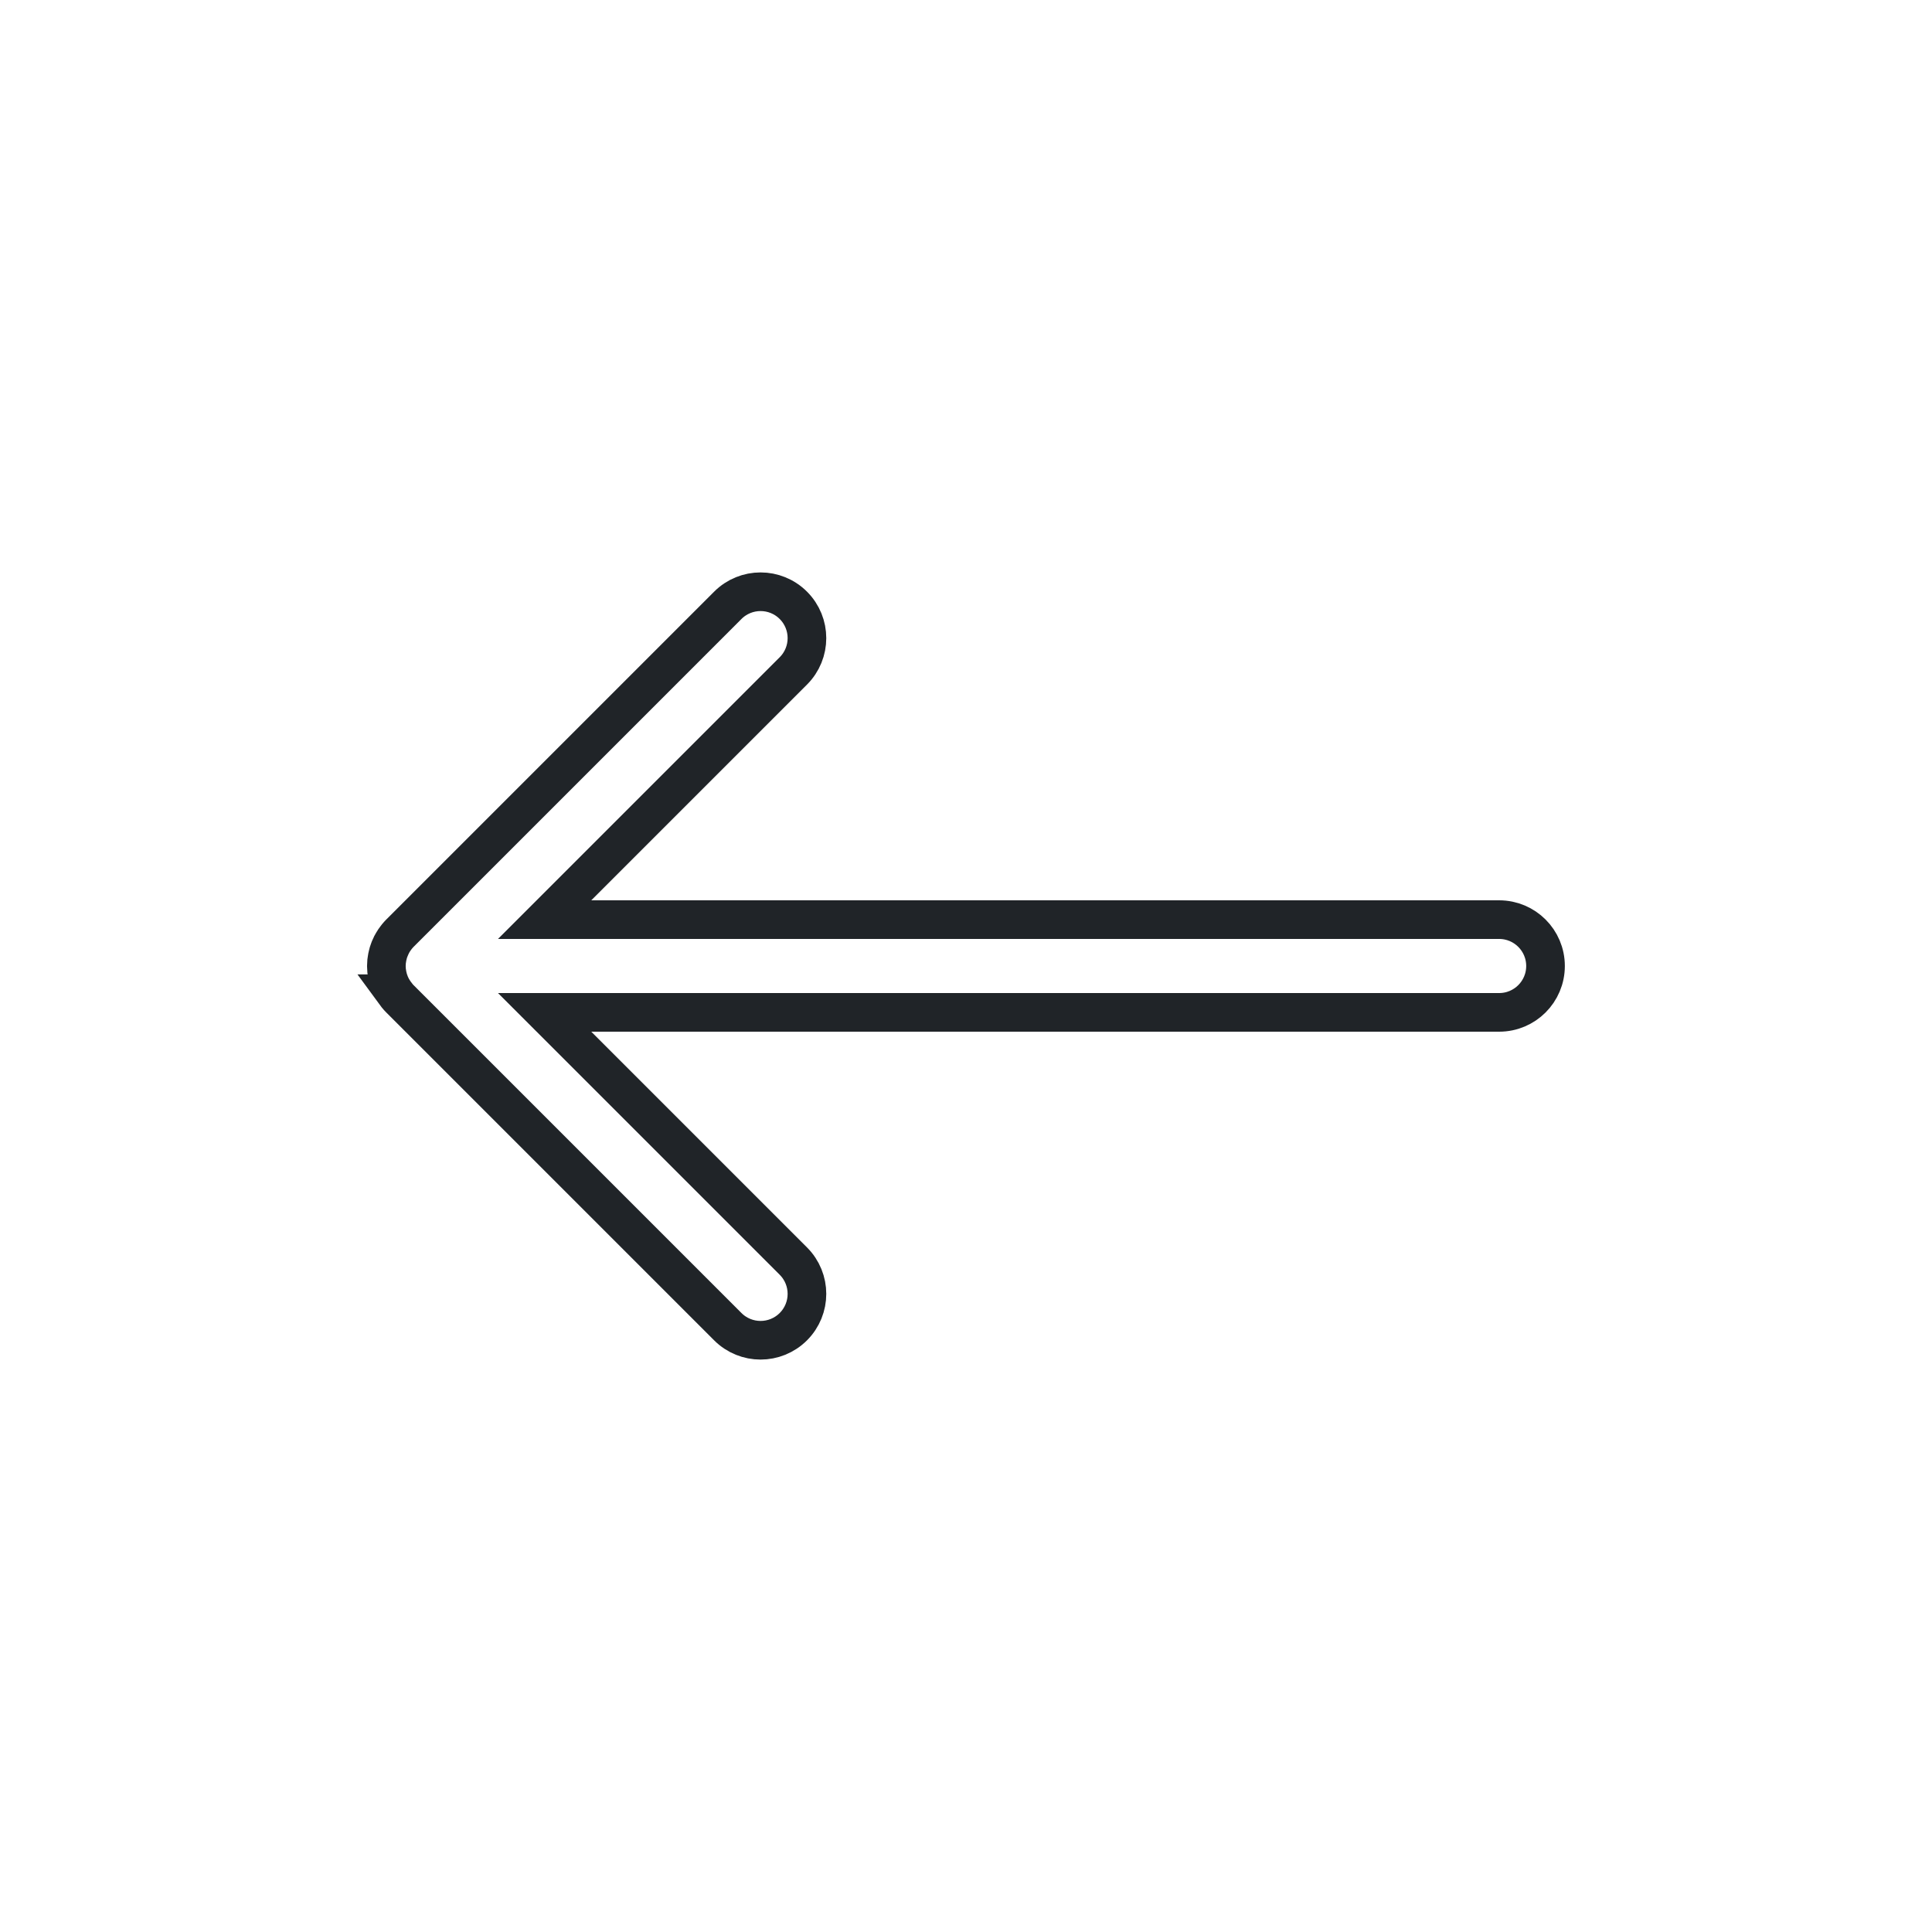
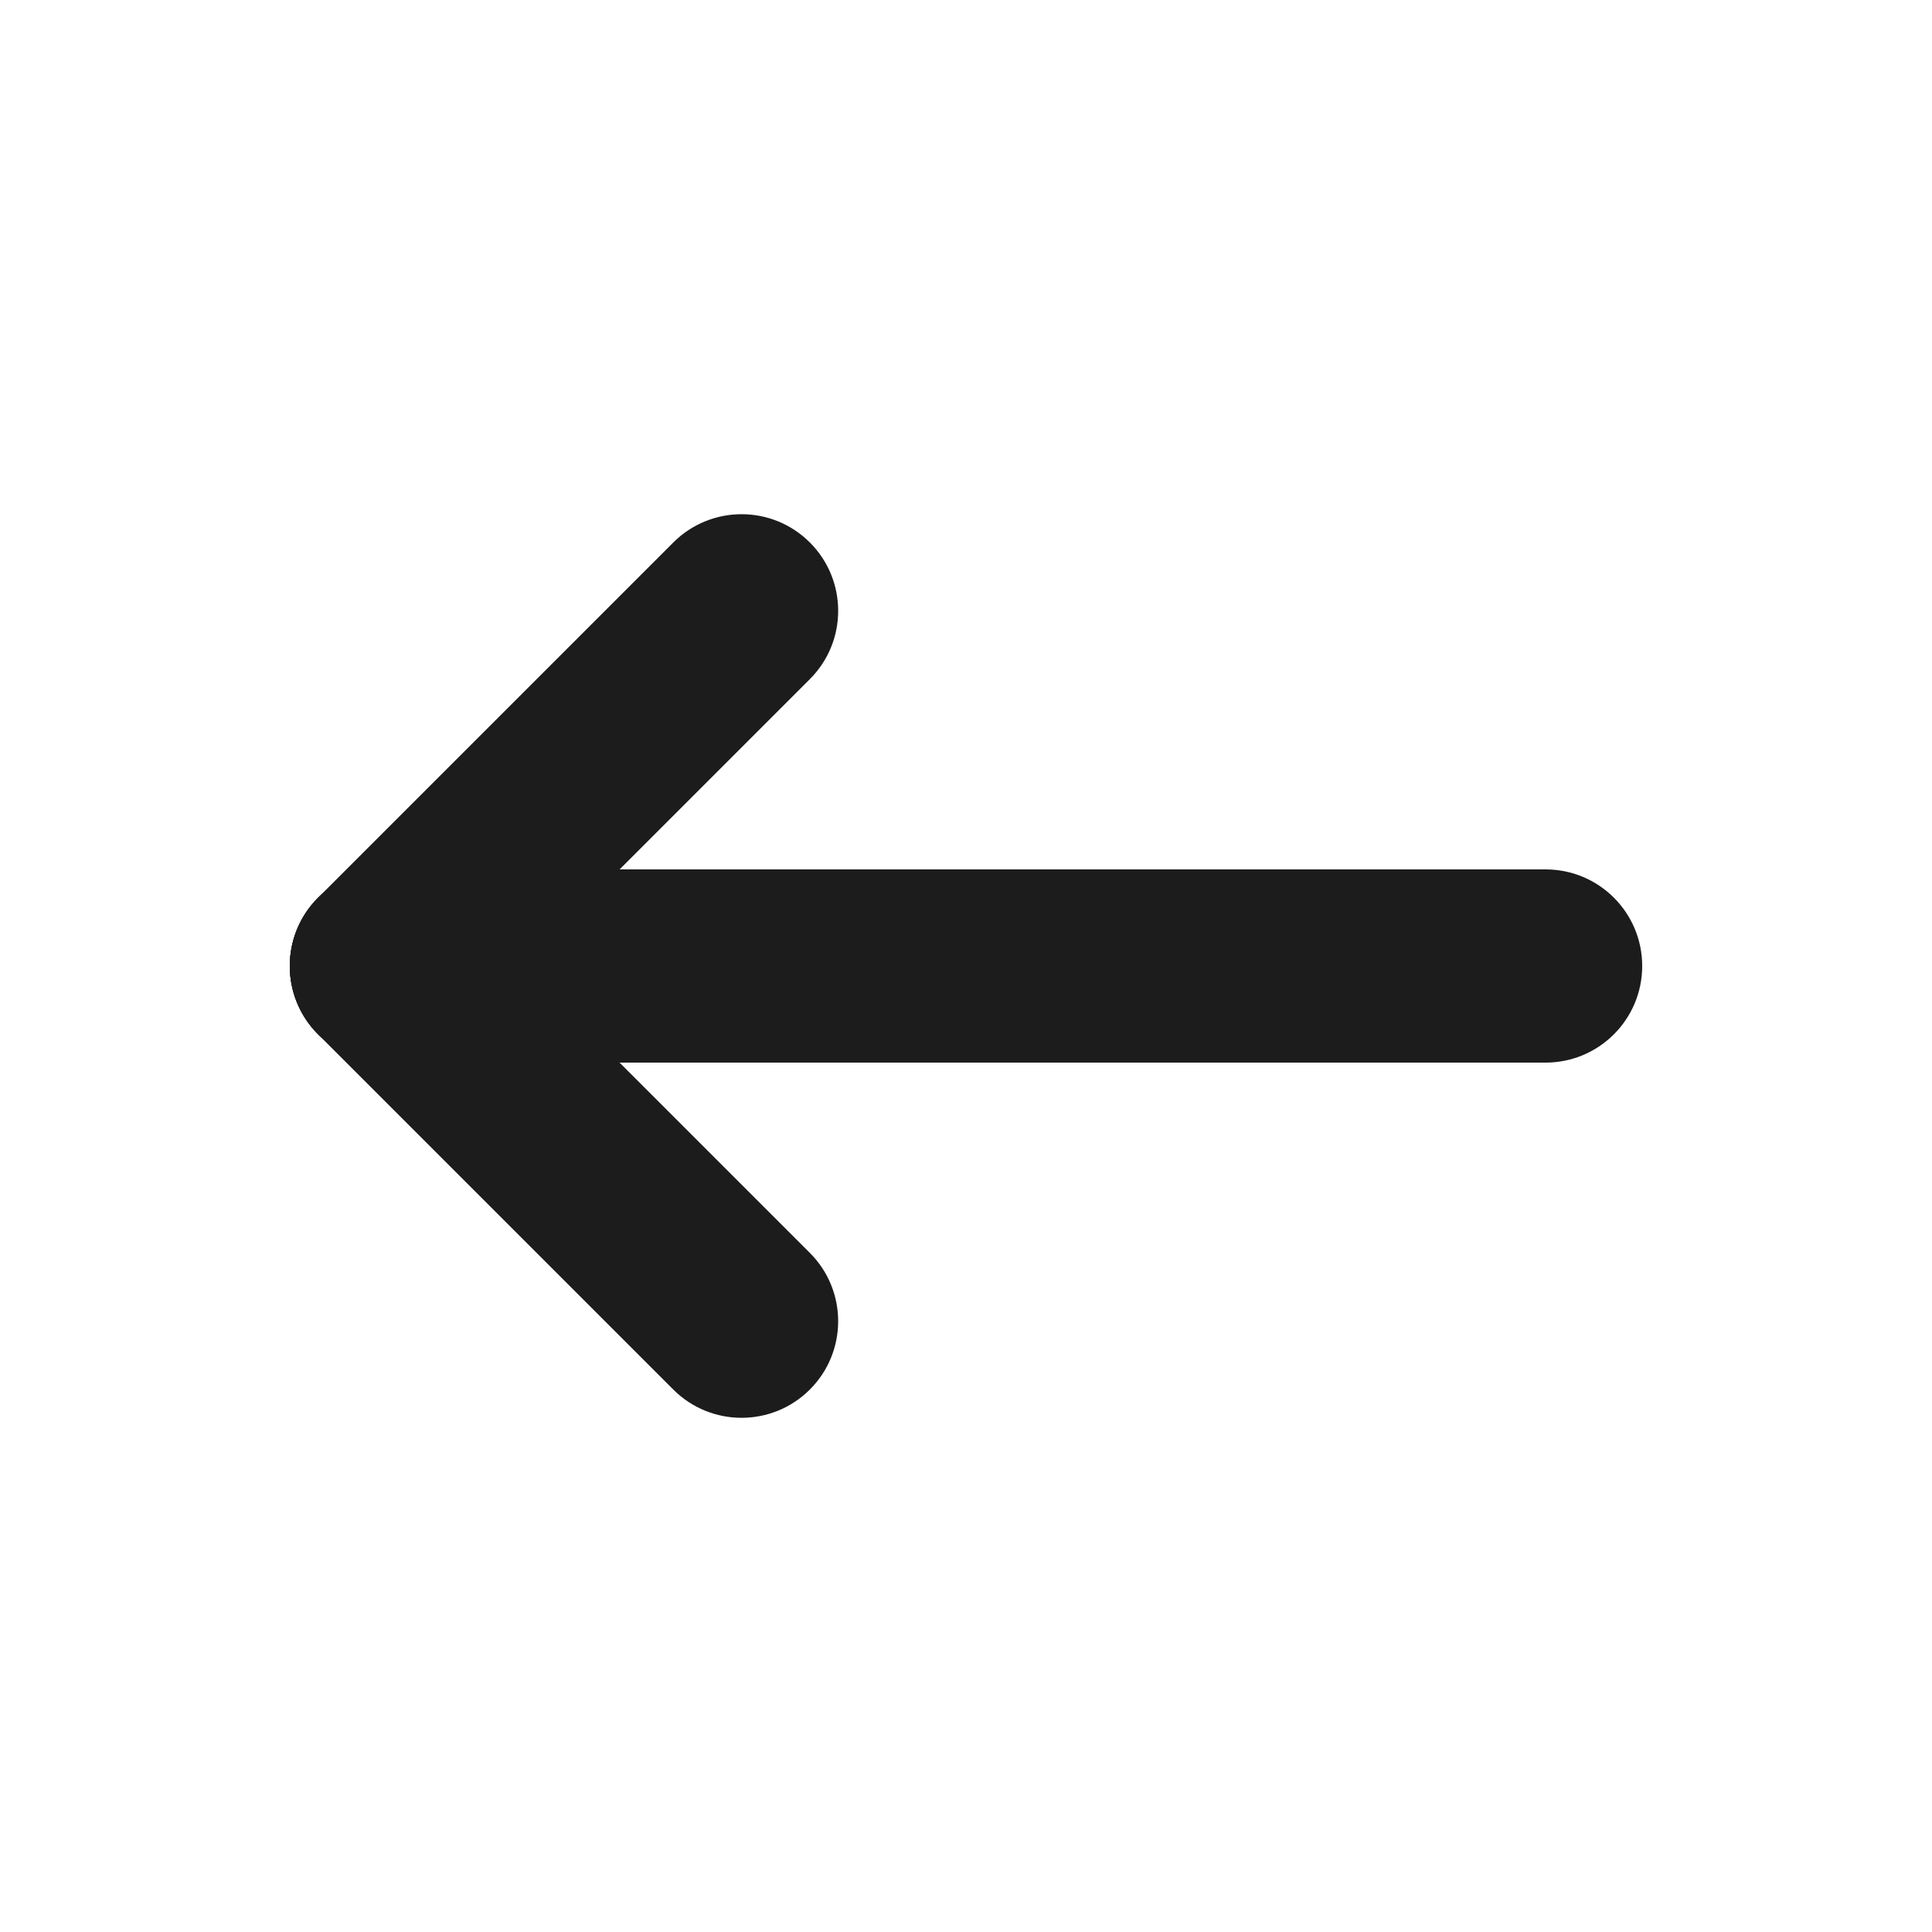
<svg xmlns="http://www.w3.org/2000/svg" id="_图层_1" data-name="图层_1" version="1.1" viewBox="0 0 500 500">
-   <defs>
-     <style>
-       .st0 {
-         fill: none;
-         stroke: #202428;
-         stroke-miterlimit: 10;
-         stroke-width: 10px;
-       }
-     </style>
-   </defs>
-   <path class="st0" d="M102.4,257.18c-.13-.17-.26-.34-.38-.52-.11-.17-.21-.35-.32-.52-.1-.16-.2-.32-.29-.48-.1-.18-.18-.36-.26-.54-.08-.17-.17-.34-.24-.52-.07-.18-.13-.36-.2-.54-.07-.19-.14-.38-.2-.57-.05-.18-.09-.36-.14-.55-.05-.2-.1-.39-.14-.59-.04-.21-.07-.42-.1-.63-.03-.18-.06-.35-.08-.53-.04-.39-.06-.79-.06-1.18s.02-.79.06-1.18c.02-.18.05-.35.08-.53.03-.21.06-.42.1-.64.04-.2.09-.39.14-.59.05-.18.09-.37.14-.55.06-.19.13-.38.2-.57.06-.15.1-.31.16-.46.01-.03.02-.05.04-.08.07-.18.16-.35.24-.52.07-.16.14-.32.22-.47.01-.03.03-.05.04-.08.09-.17.19-.32.28-.48.1-.18.2-.35.32-.52.12-.18.25-.35.38-.52.11-.14.2-.29.32-.43.25-.31.52-.6.79-.88l84.85-84.85c4.69-4.69,12.28-4.69,16.97,0h0c4.69,4.69,4.69,12.28,0,16.97l-64.37,64.37h247.03c6.63,0,12,5.37,12,12s-5.37,12-12,12h-247.03l64.37,64.37c4.69,4.69,4.69,12.28,0,16.97h0c-4.69,4.69-12.28,4.69-16.97,0l-84.85-84.85c-.28-.28-.54-.57-.79-.88-.11-.14-.21-.28-.32-.43Z" />
+   <rect x="75" y="225" width="350" height="50" rx="25" ry="25" fill="#1c1c1c" />
+   <rect x="55.96" y="179.04" width="180" height="50" rx="25" ry="25" transform="translate(-101.53 162.97) rotate(-45)" fill="#1c1c1c" />
+   <rect x="120.96" y="205.96" width="50" height="180" rx="25" ry="25" transform="translate(-166.53 189.9) rotate(-45)" fill="#1c1c1c" />
</svg>
